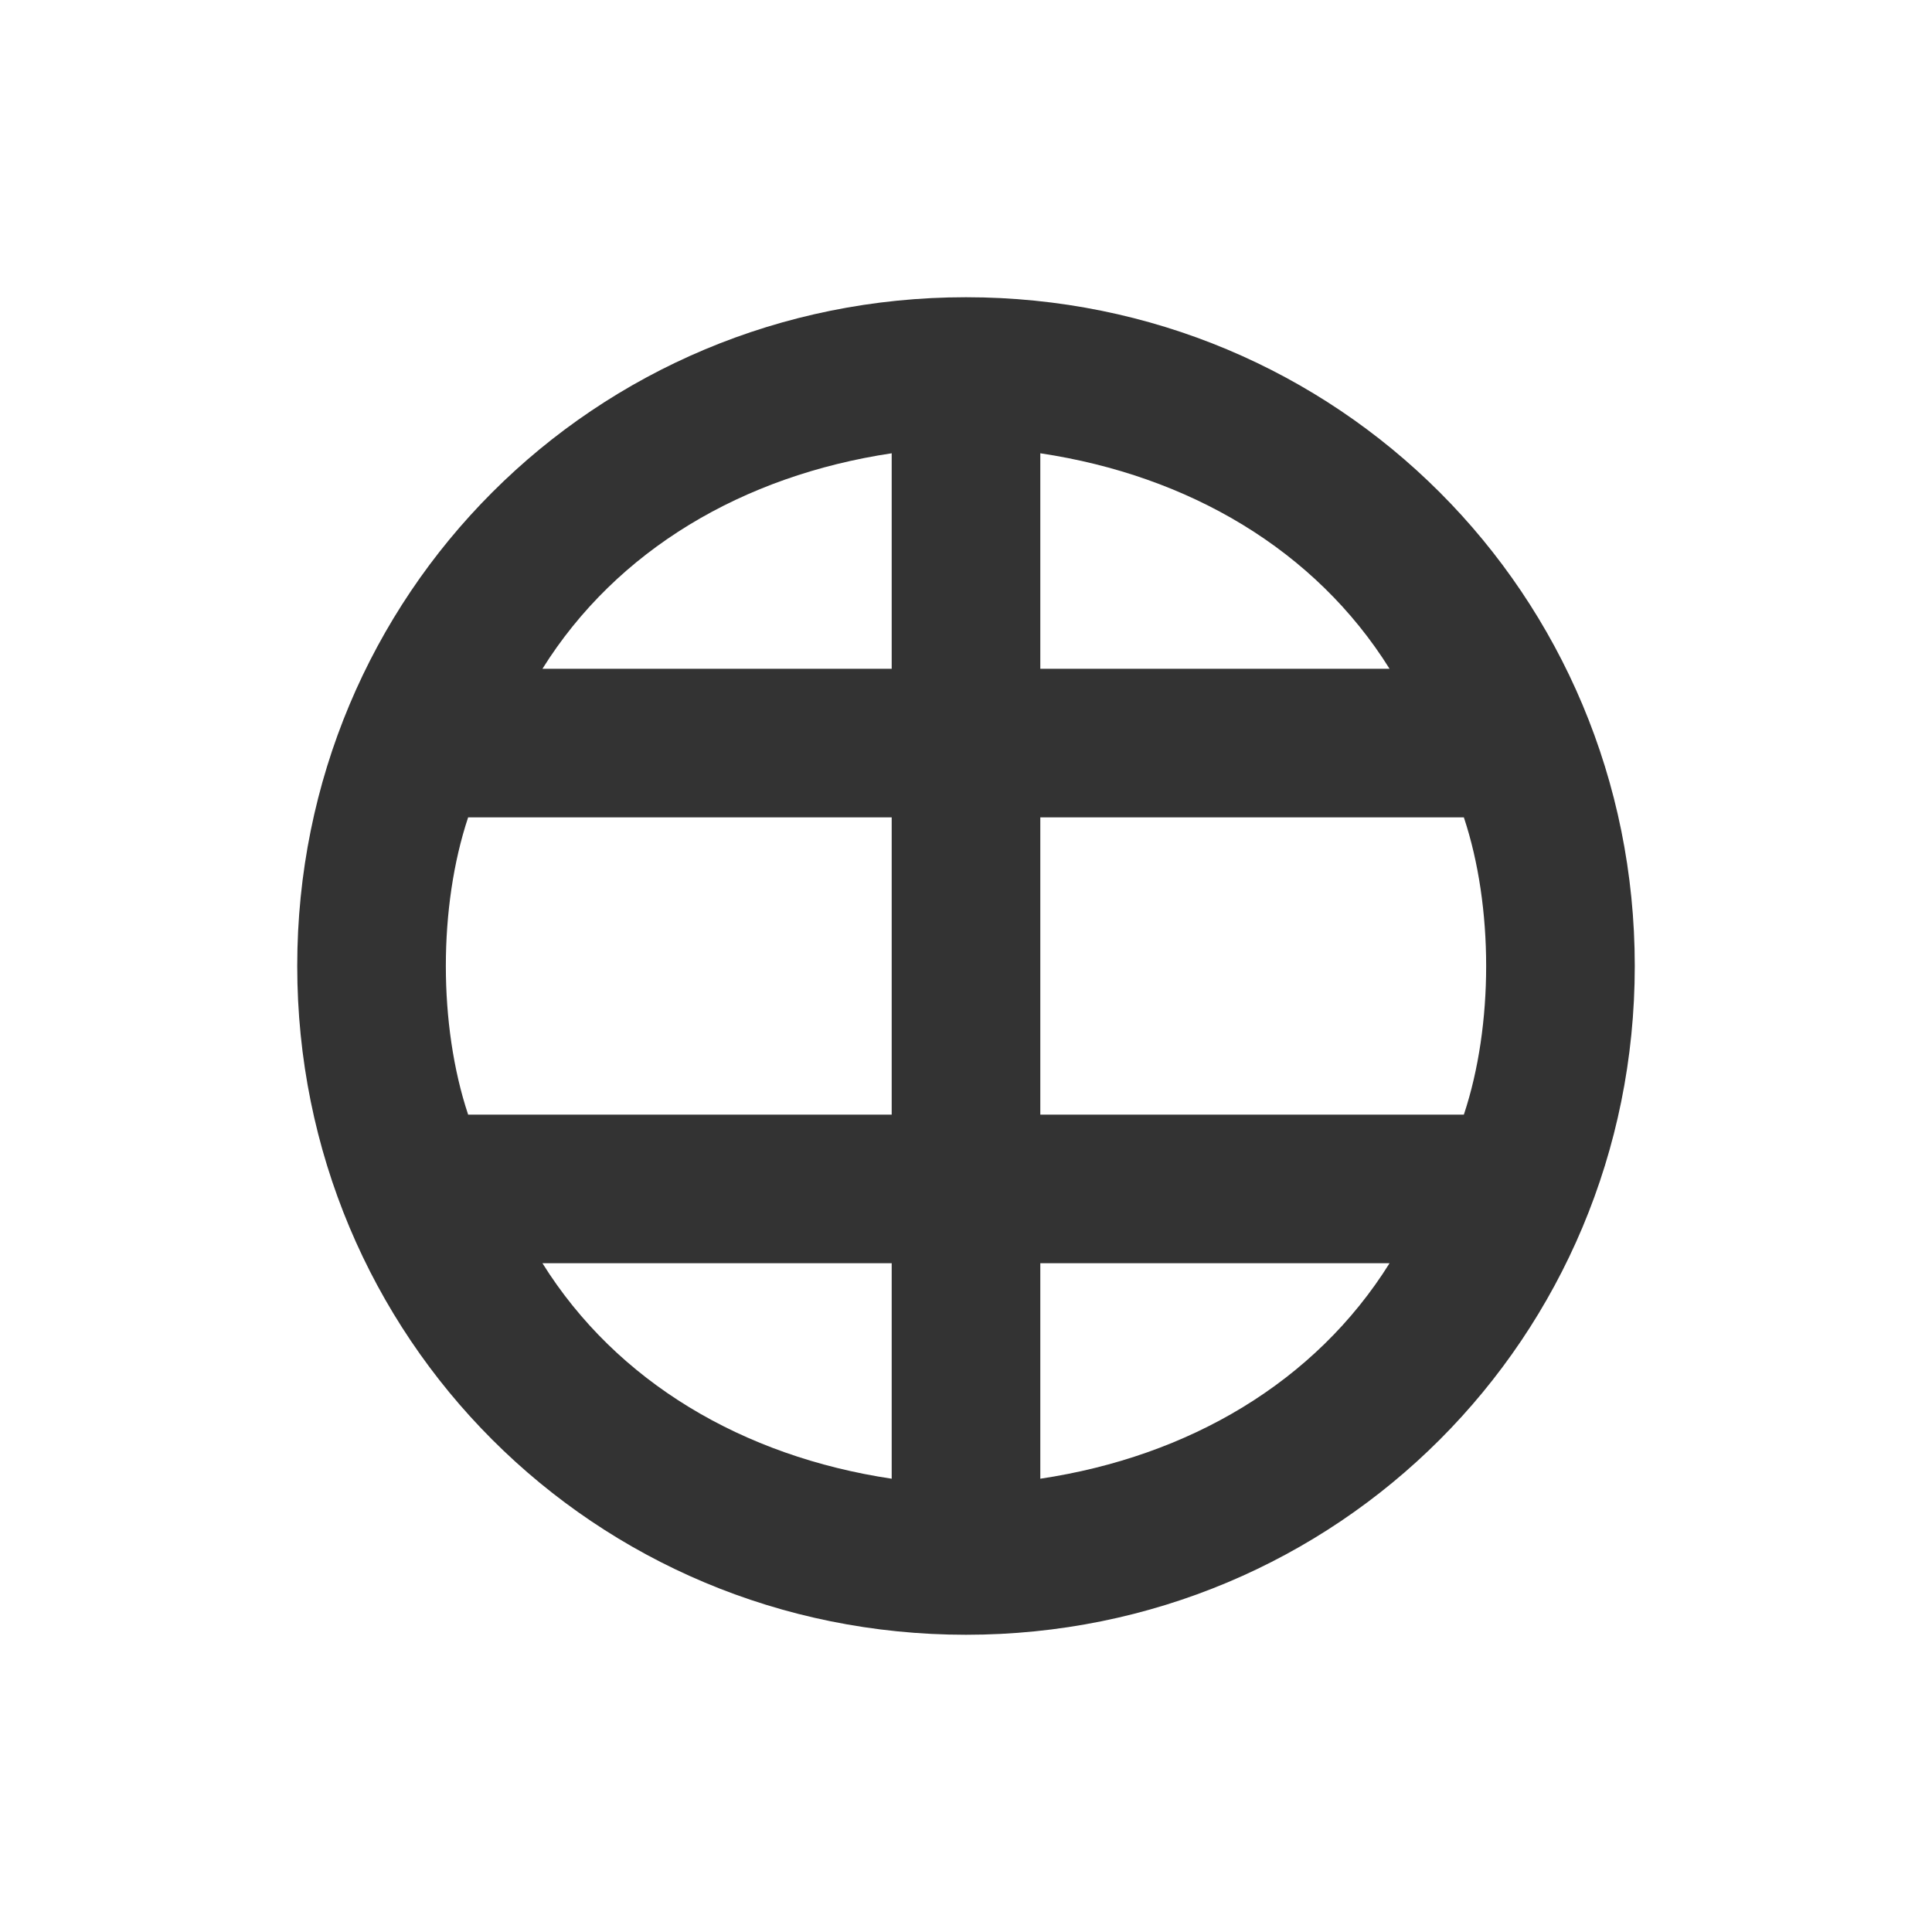
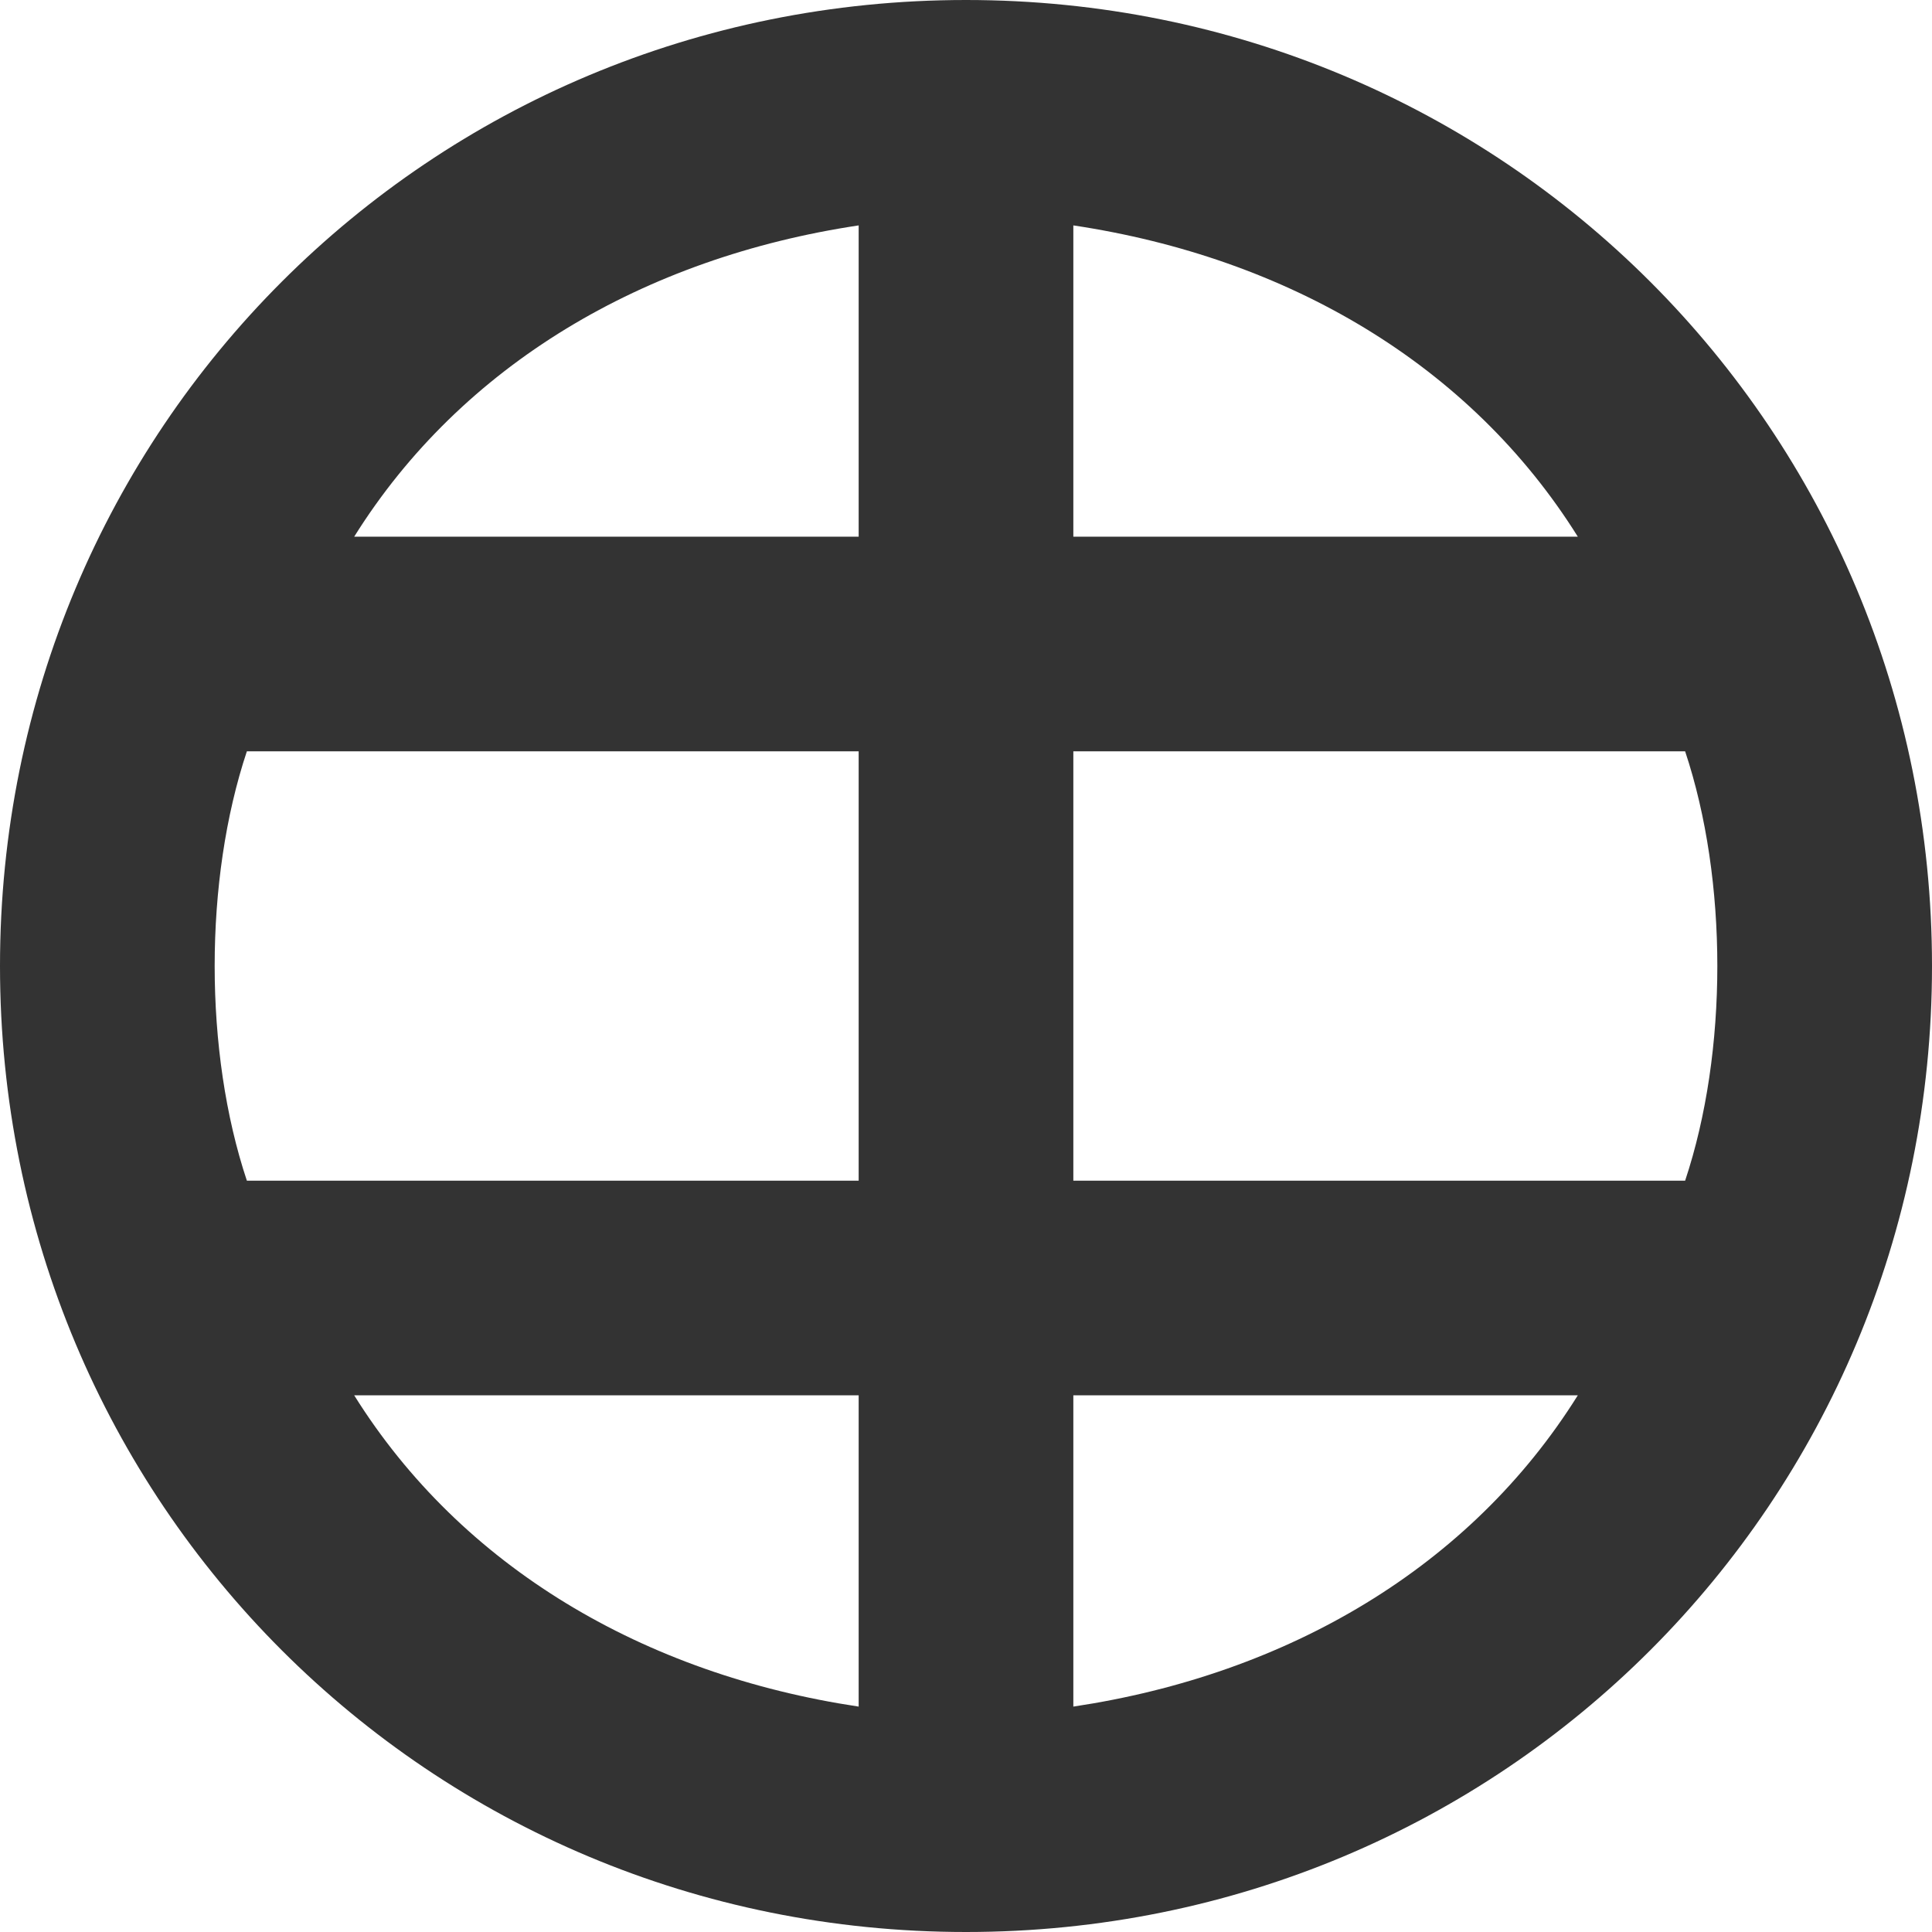
- <svg xmlns="http://www.w3.org/2000/svg" version="1.1" id="Layer_1" x="0px" y="0px" viewBox="0 0 26 26" style="enable-background:new 0 0 26 26;" xml:space="preserve">
+ <svg xmlns="http://www.w3.org/2000/svg" version="1.1" id="Layer_1" x="0px" y="0px" viewBox="0 0 18 18" style="enable-background:new 0 0 18 18;" xml:space="preserve">
  <style type="text/css">
- 	.st0{fill:none;}
- 	.st1{fill:#333333;}
+ 	.st0{fill:#333333;}
</style>
-   <rect y="0" class="st0" width="26" height="26" />
-   <path class="st1" d="M13,4c-5,0-9,4-9,9s4,9,9,9c5,0,9-4,9-9S18,4,13,4z M18.7,9H14V6.1C16,6.4,17.7,7.4,18.7,9z M20,13  c0,0.7-0.1,1.4-0.3,2H14v-4h5.7C19.9,11.6,20,12.3,20,13z M6,13c0-0.7,0.1-1.4,0.3-2H12v4H6.3C6.1,14.4,6,13.7,6,13z M12,6.1V9H7.3  C8.3,7.4,10,6.4,12,6.1z M7.3,17H12v2.9C10,19.6,8.3,18.6,7.3,17z M14,19.9V17h4.7C17.7,18.6,16,19.6,14,19.9z" />
+   <path class="st0" d="M9,0C4,0,0,4,0,9s4,9,9,9c5,0,9-4,9-9S14,0,9,0z M14.7,5H10V2.1C12,2.4,13.7,3.4,14.7,5z M16,9  c0,0.7-0.1,1.4-0.3,2H10V7h5.7C15.9,7.6,16,8.3,16,9z M2,9c0-0.7,0.1-1.4,0.3-2H8v4H2.3C2.1,10.4,2,9.7,2,9z M8,2.1V5H3.3  C4.3,3.4,6,2.4,8,2.1z M3.3,13H8v2.9C6,15.6,4.3,14.6,3.3,13z M10,15.9V13h4.7C13.7,14.6,12,15.6,10,15.9z" />
</svg>
